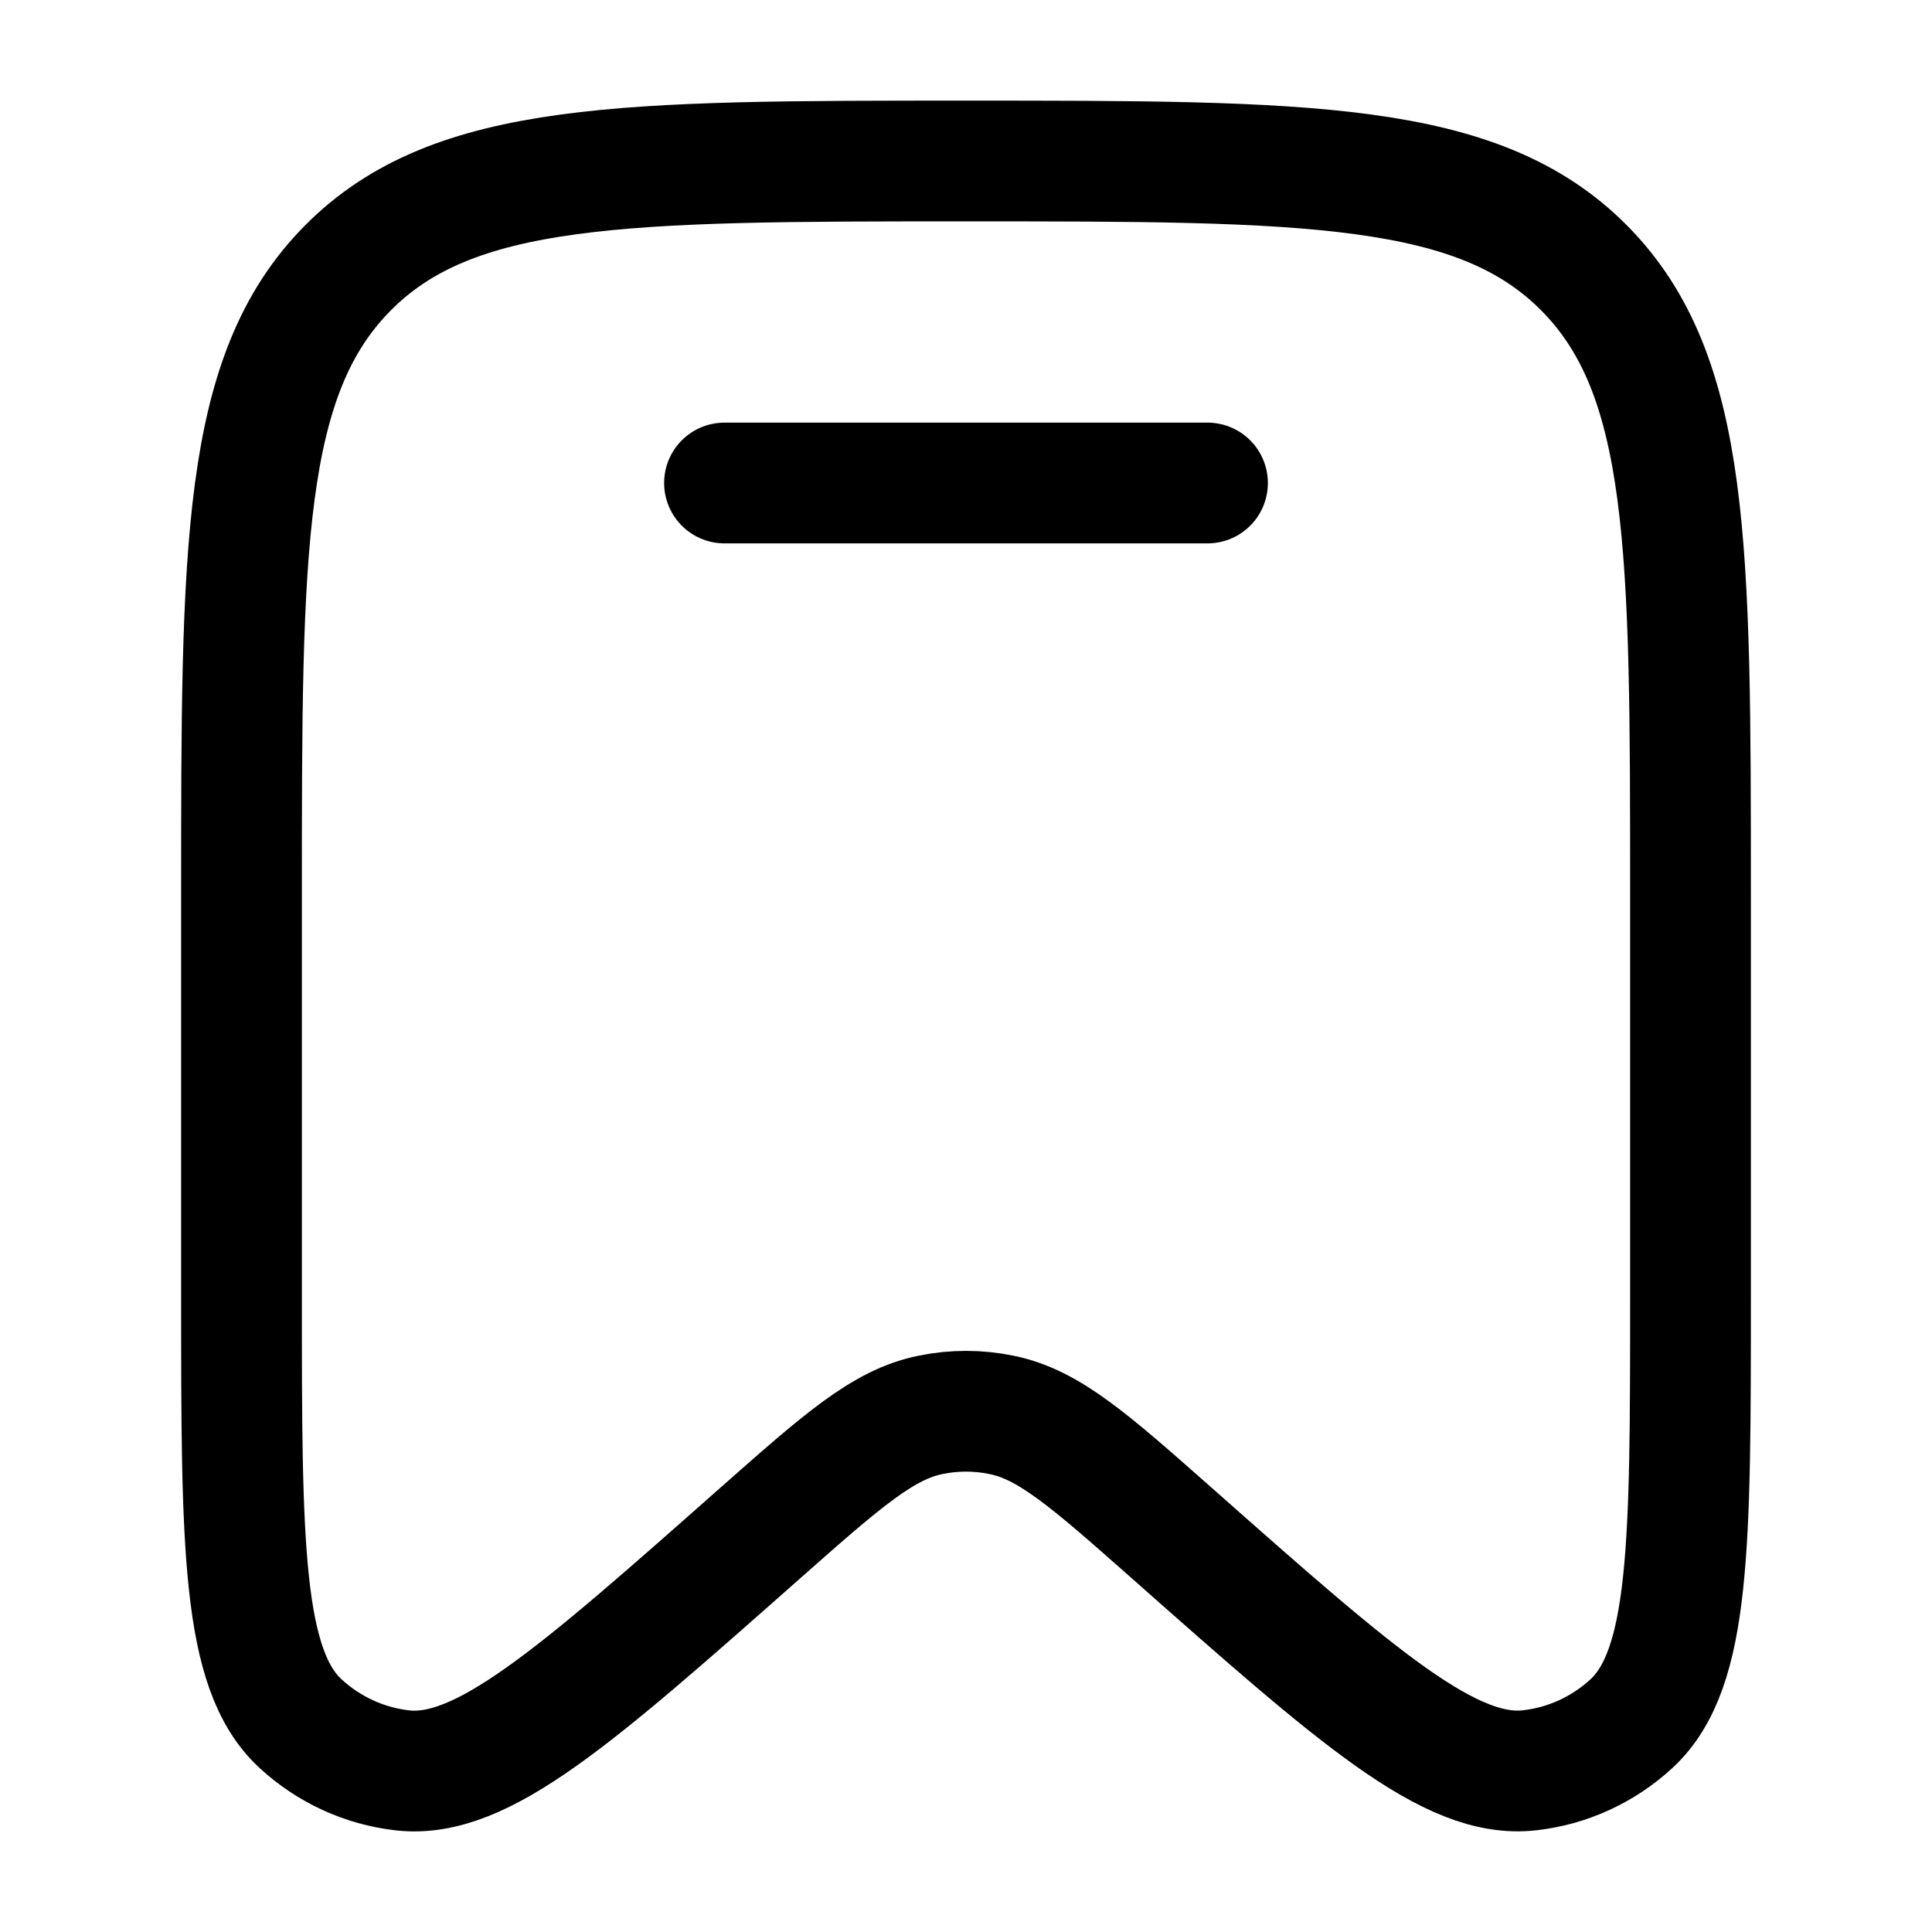
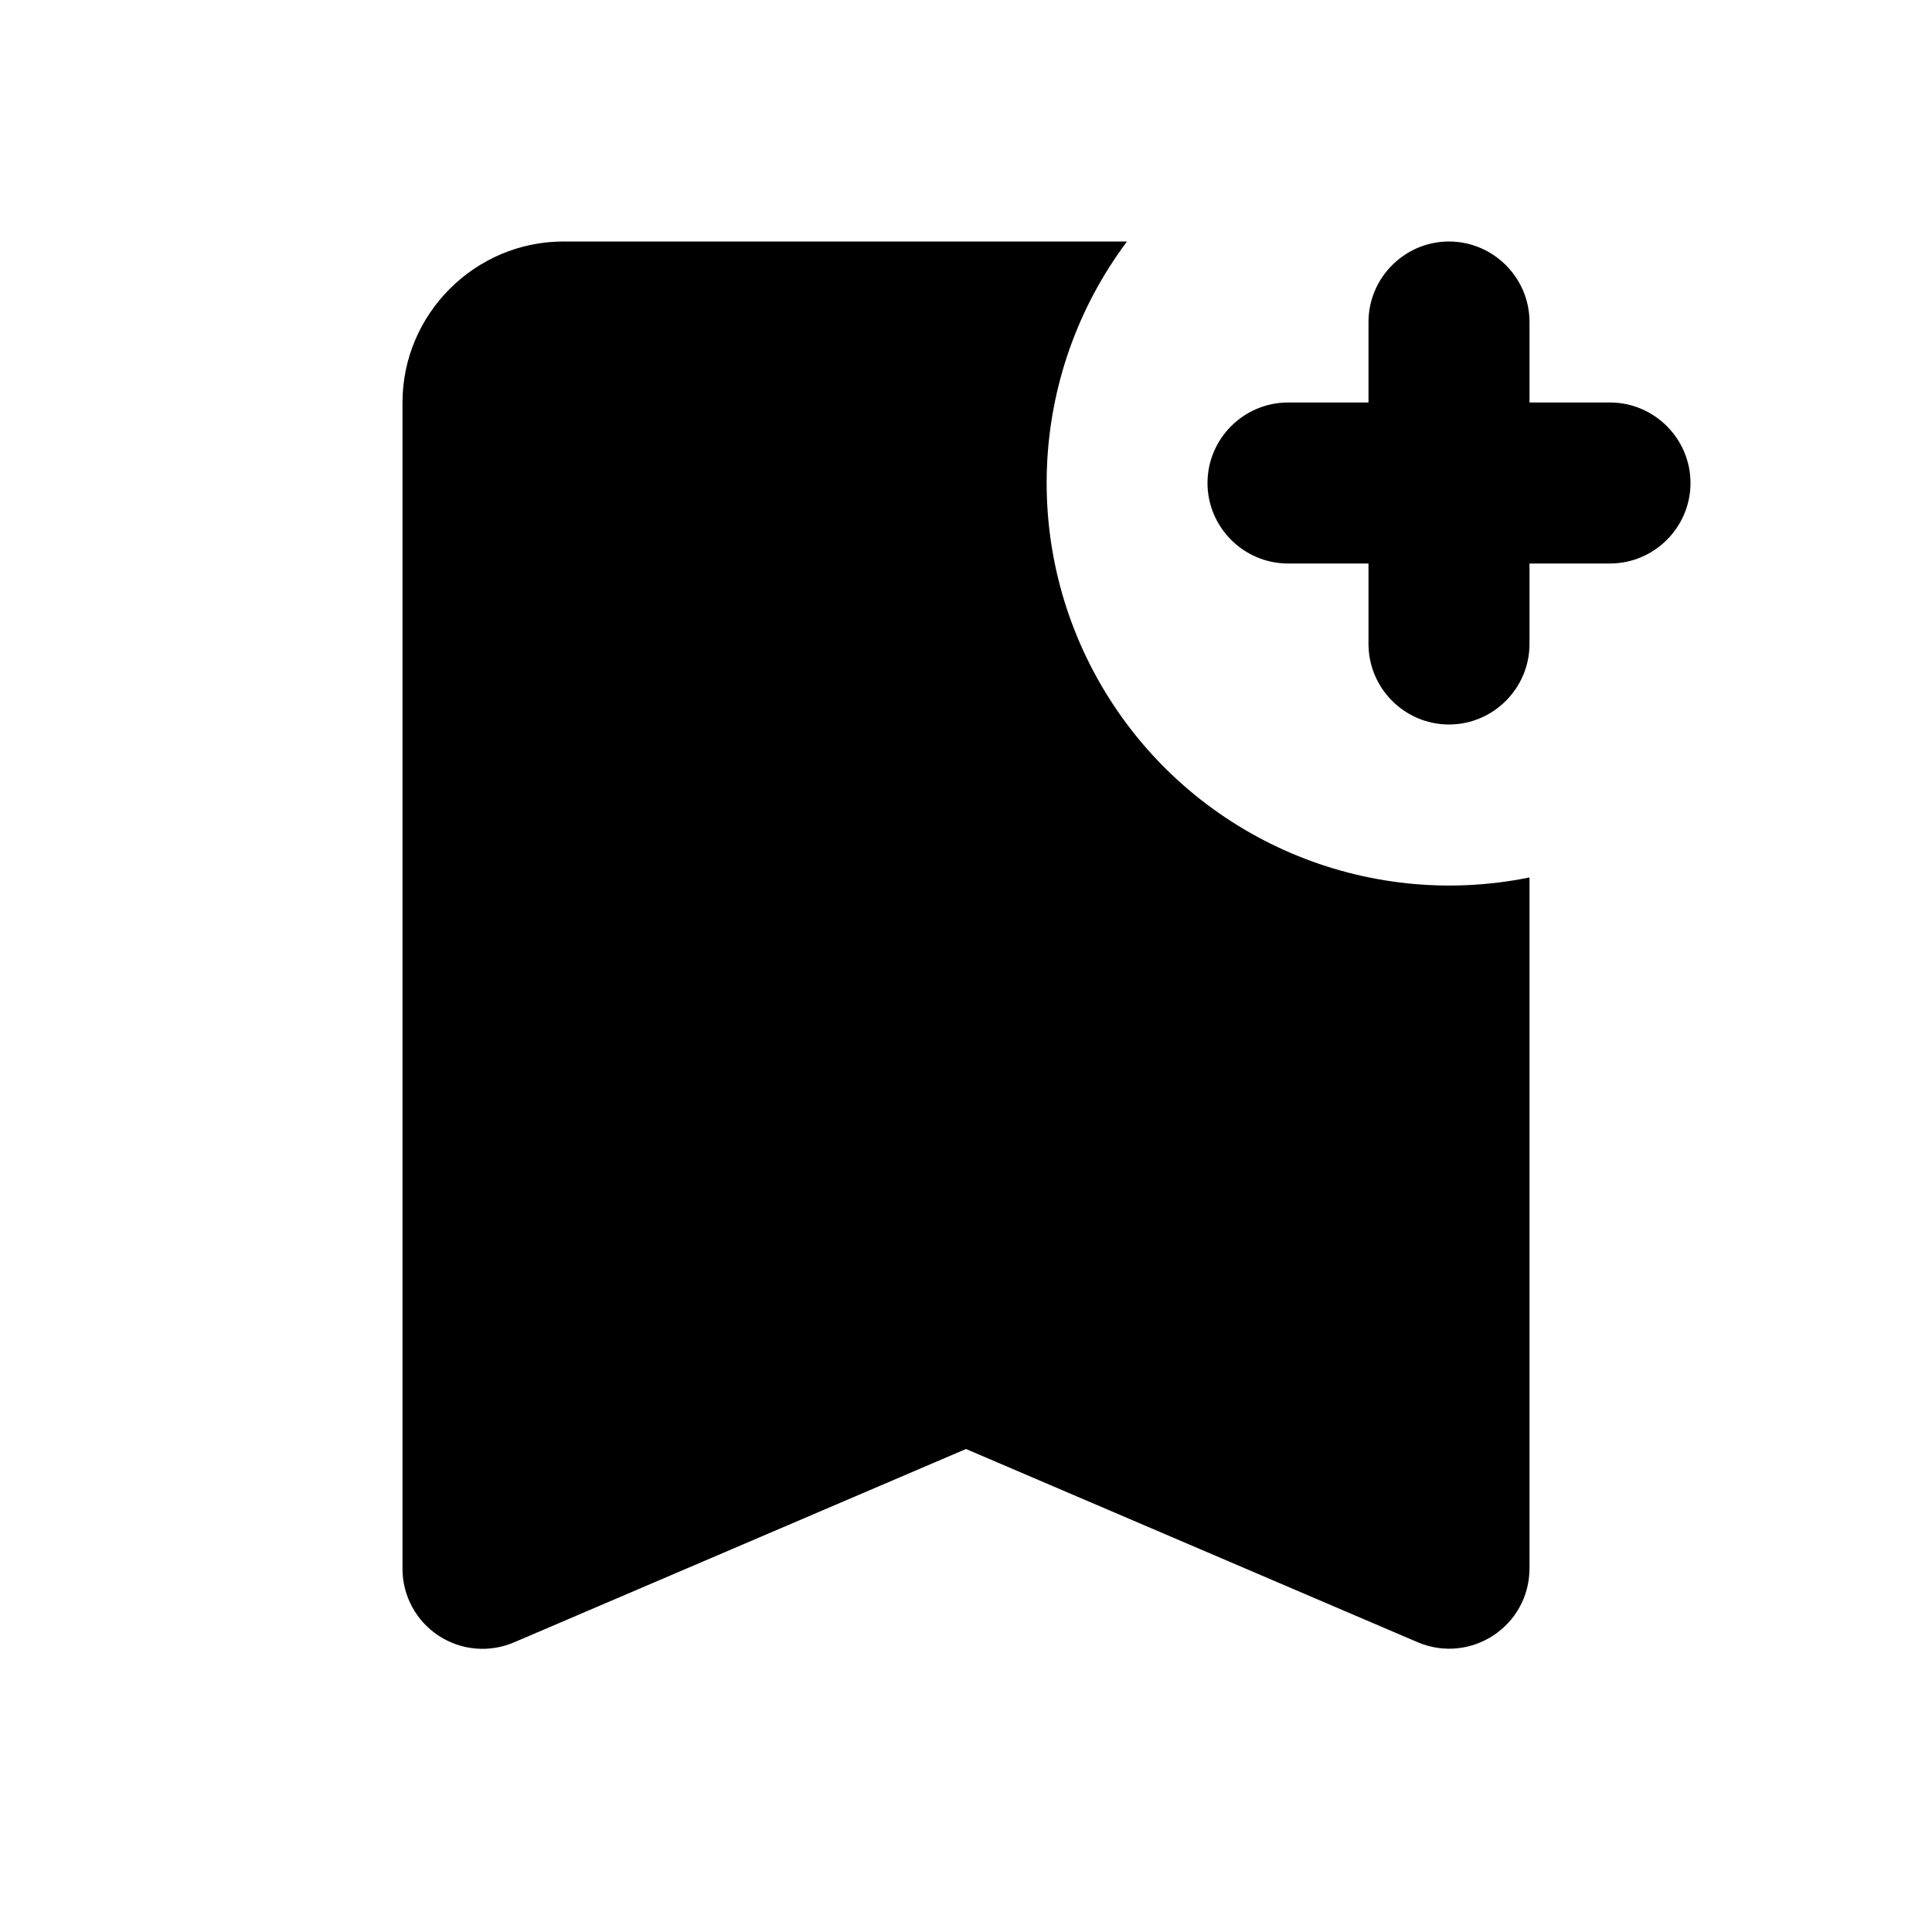
<svg xmlns="http://www.w3.org/2000/svg" width="32" height="32" viewBox="0 0 24 24">
-   <g fill="none" stroke="currentColor" stroke-width="1.5">
-     <path d="M21 16.09v-4.992c0-4.29 0-6.433-1.318-7.766C18.364 2 16.242 2 12 2C7.757 2 5.636 2 4.318 3.332C3 4.665 3 6.81 3 11.098v4.993c0 3.096 0 4.645.734 5.321c.35.323.792.526 1.263.58c.987.113 2.14-.907 4.445-2.946c1.02-.901 1.529-1.352 2.118-1.47c.29-.06.59-.06.88 0c.59.118 1.099.569 2.118 1.47c2.305 2.039 3.458 3.059 4.445 2.945c.47-.053.913-.256 1.263-.579c.734-.676.734-2.224.734-5.321Z" />
-     <path stroke-linecap="round" d="M15 6H9" />
-   </g>
+   <path d="M21 6c0 .55-.45 1-1 1h-1v1c0 .55-.45 1-1 1s-1-.45-1-1V7h-1c-.55 0-1-.45-1-1s.45-1 1-1h1V4c0-.55.45-1 1-1s1 .45 1 1v1h1c.55 0 1 .45 1 1m-2 13.48c0 .72-.73 1.2-1.39.92L12 18l-5.61 2.4A.994.994 0 0 1 5 19.48V5c0-1.1.9-2 2-2h7a5.002 5.002 0 0 0 5 7.9z" />
</svg>
